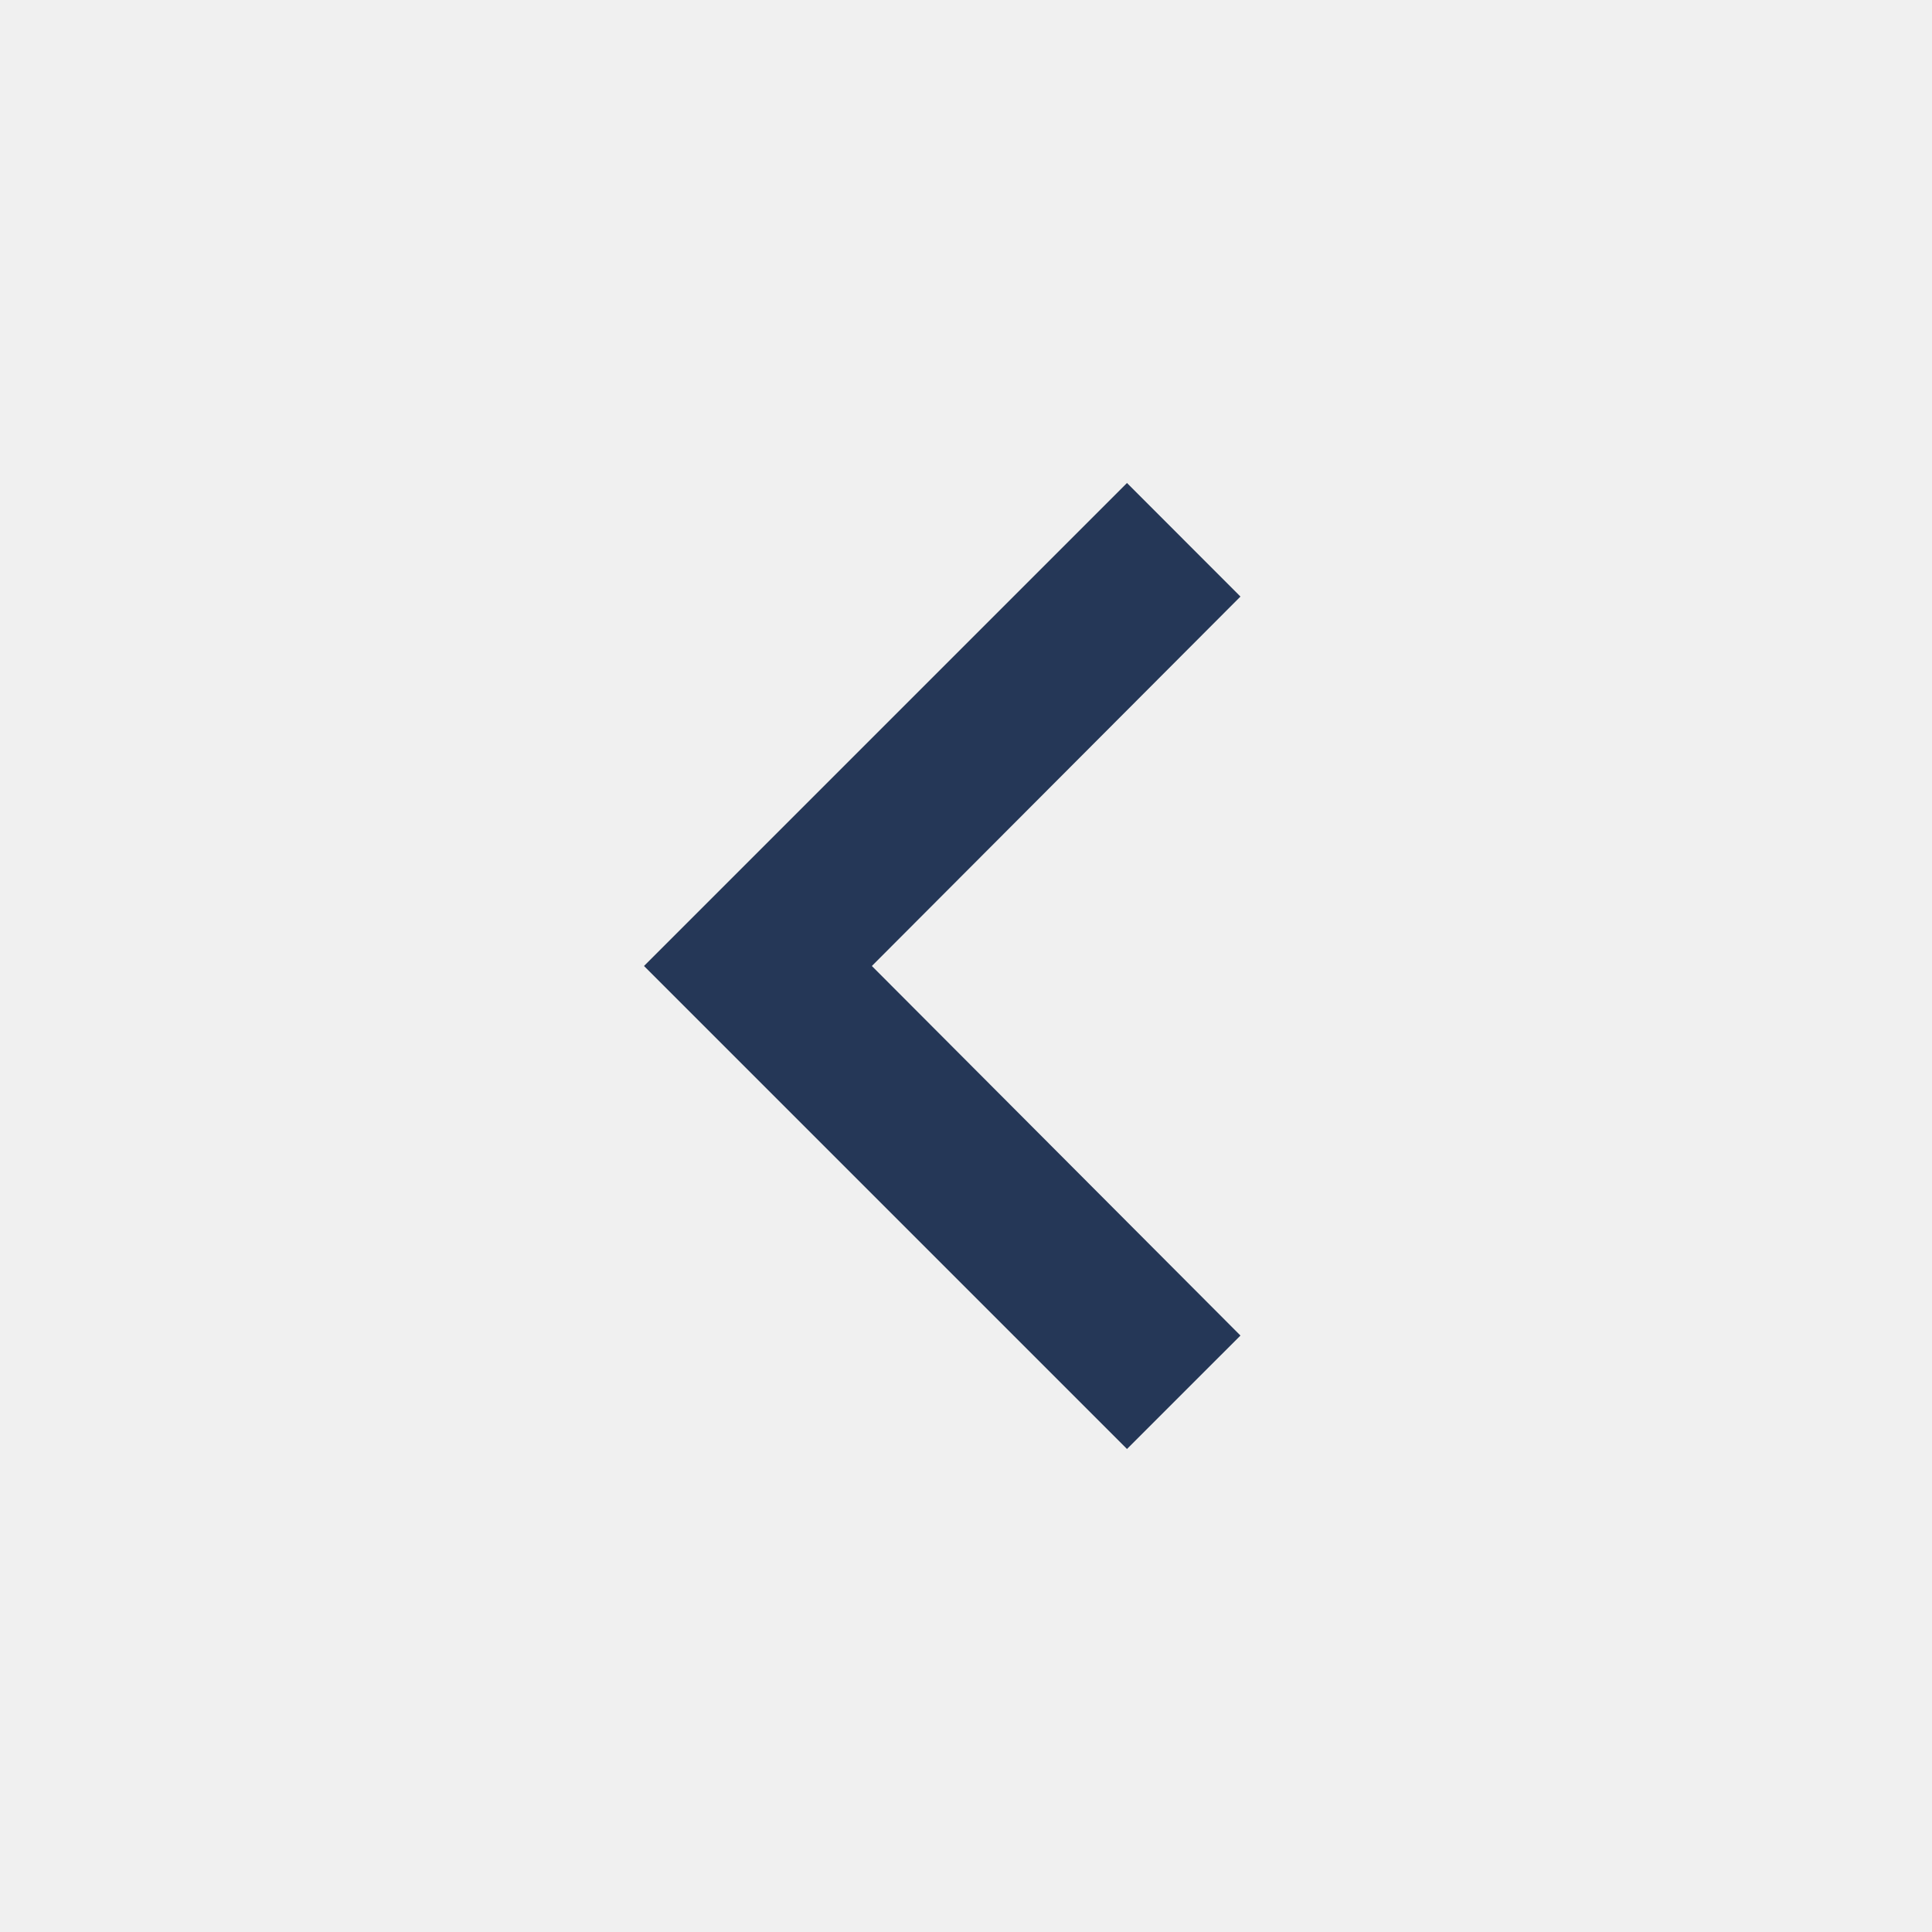
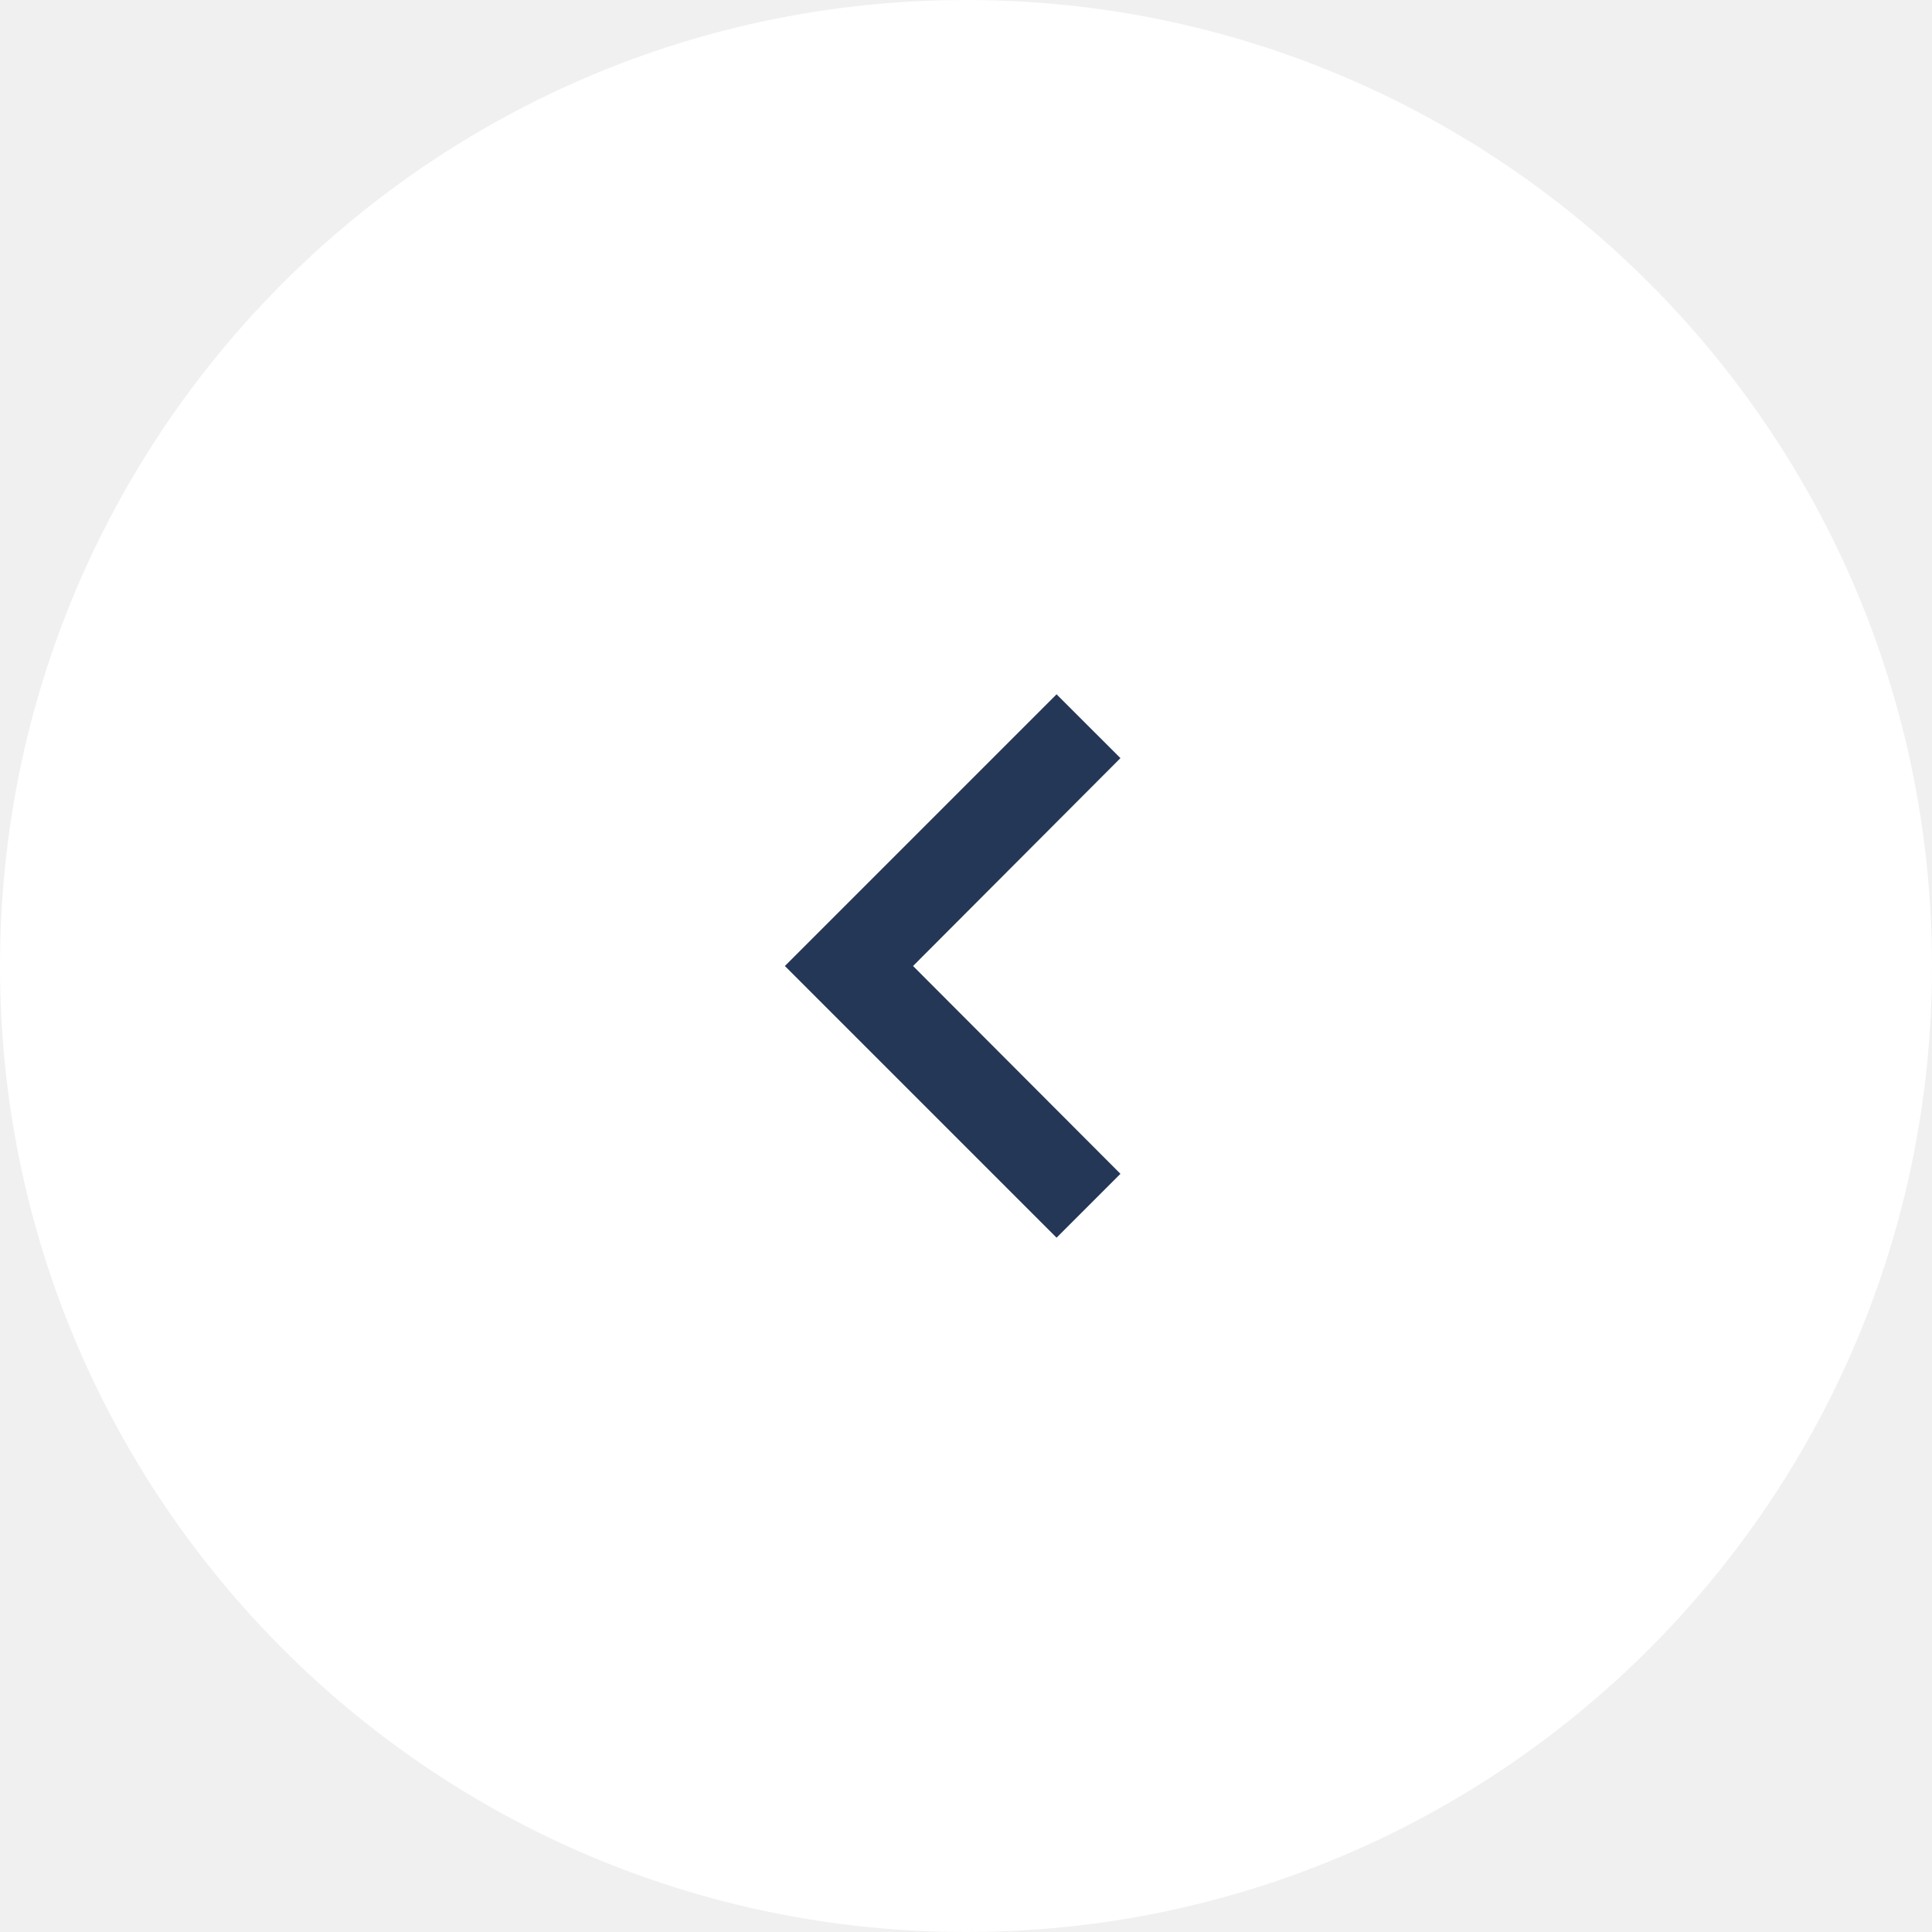
- <svg xmlns="http://www.w3.org/2000/svg" width="18" height="18" viewBox="0 0 18 18" fill="none">
-   <g clip-path="url(#clip0_22904_254)">
-     <path d="M11.557 5.558L10.5 4.5L6 9L10.5 13.5L11.557 12.443L8.123 9L11.557 5.558Z" fill="#253757" />
+ <svg xmlns="http://www.w3.org/2000/svg" width="32" height="32" viewBox="0 0 32 32" fill="none">
+   <circle cx="16" cy="16" r="16" fill="white" />
+   <g clip-path="url(#clip0_22904_1199)">
+     <path d="M18.558 12.557L17.5 11.5L13 16L17.5 20.5L18.558 19.442L15.123 16L18.558 12.557Z" fill="#253757" />
  </g>
  <defs>
-     <clipPath id="clip0_22904_254">
-       <rect width="18" height="18" fill="white" />
+     <clipPath id="clip0_22904_1199">
+       <rect width="18" height="18" fill="white" transform="translate(7 7)" />
    </clipPath>
  </defs>
</svg>
